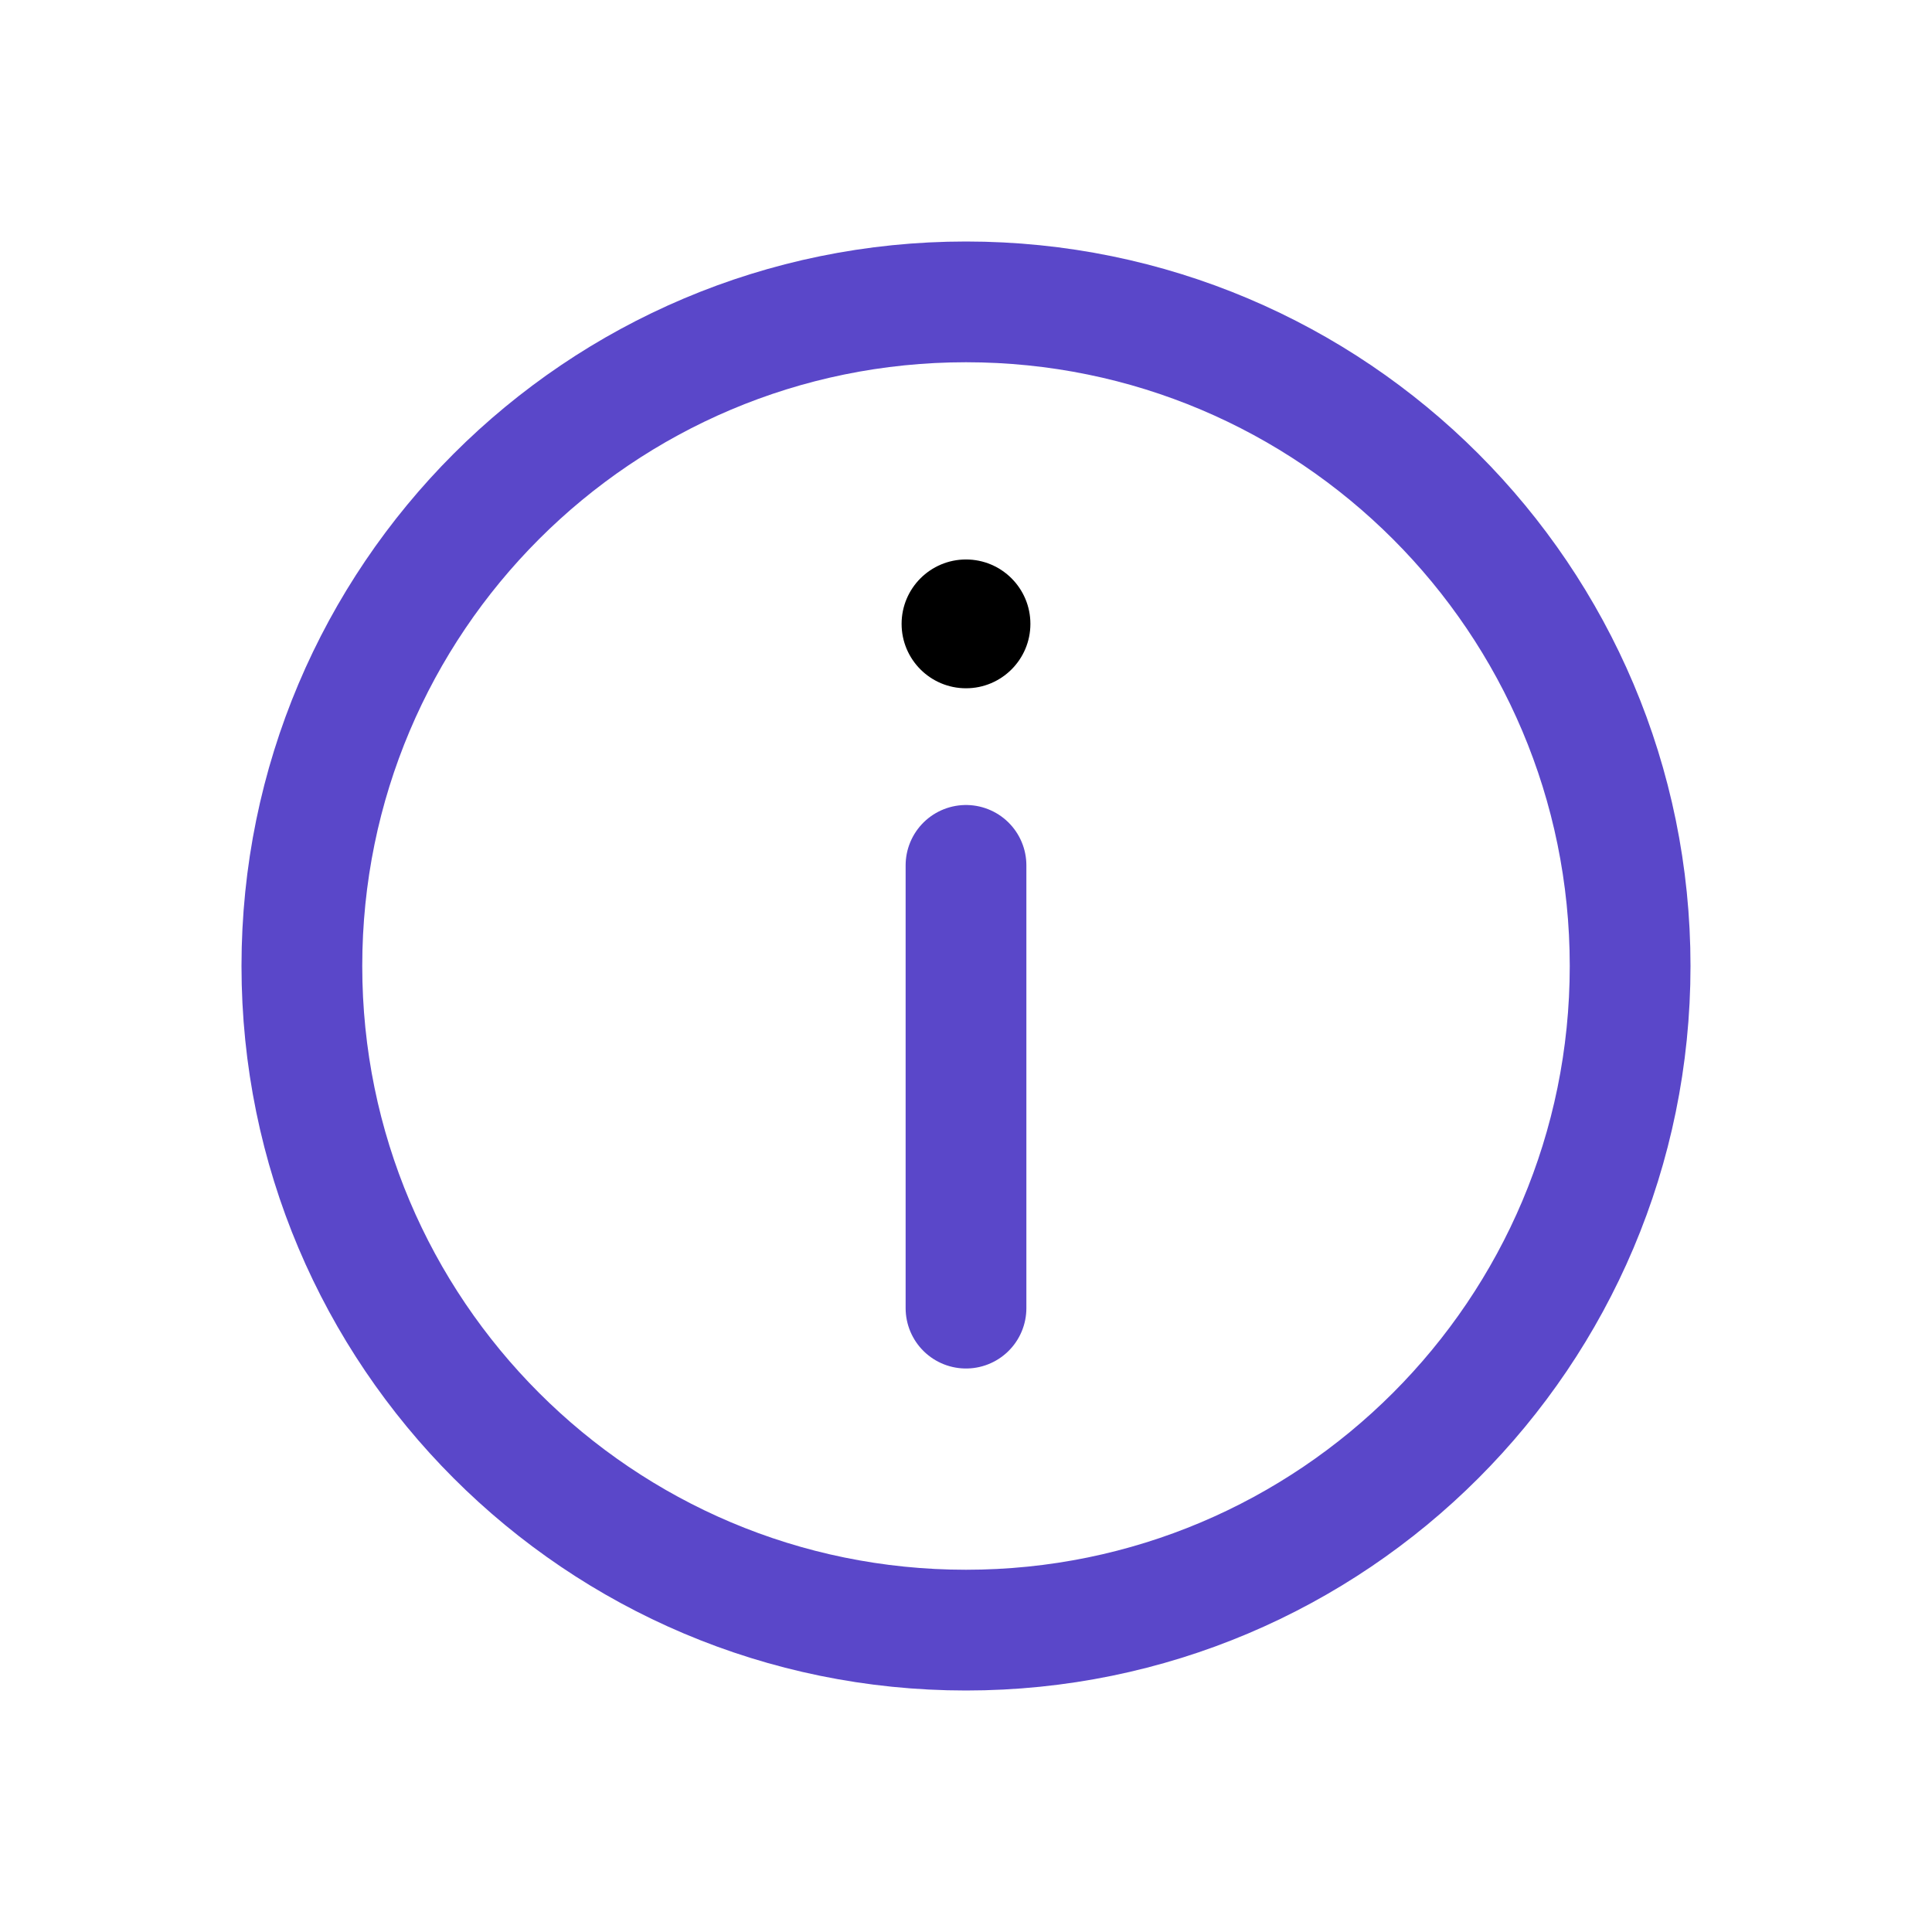
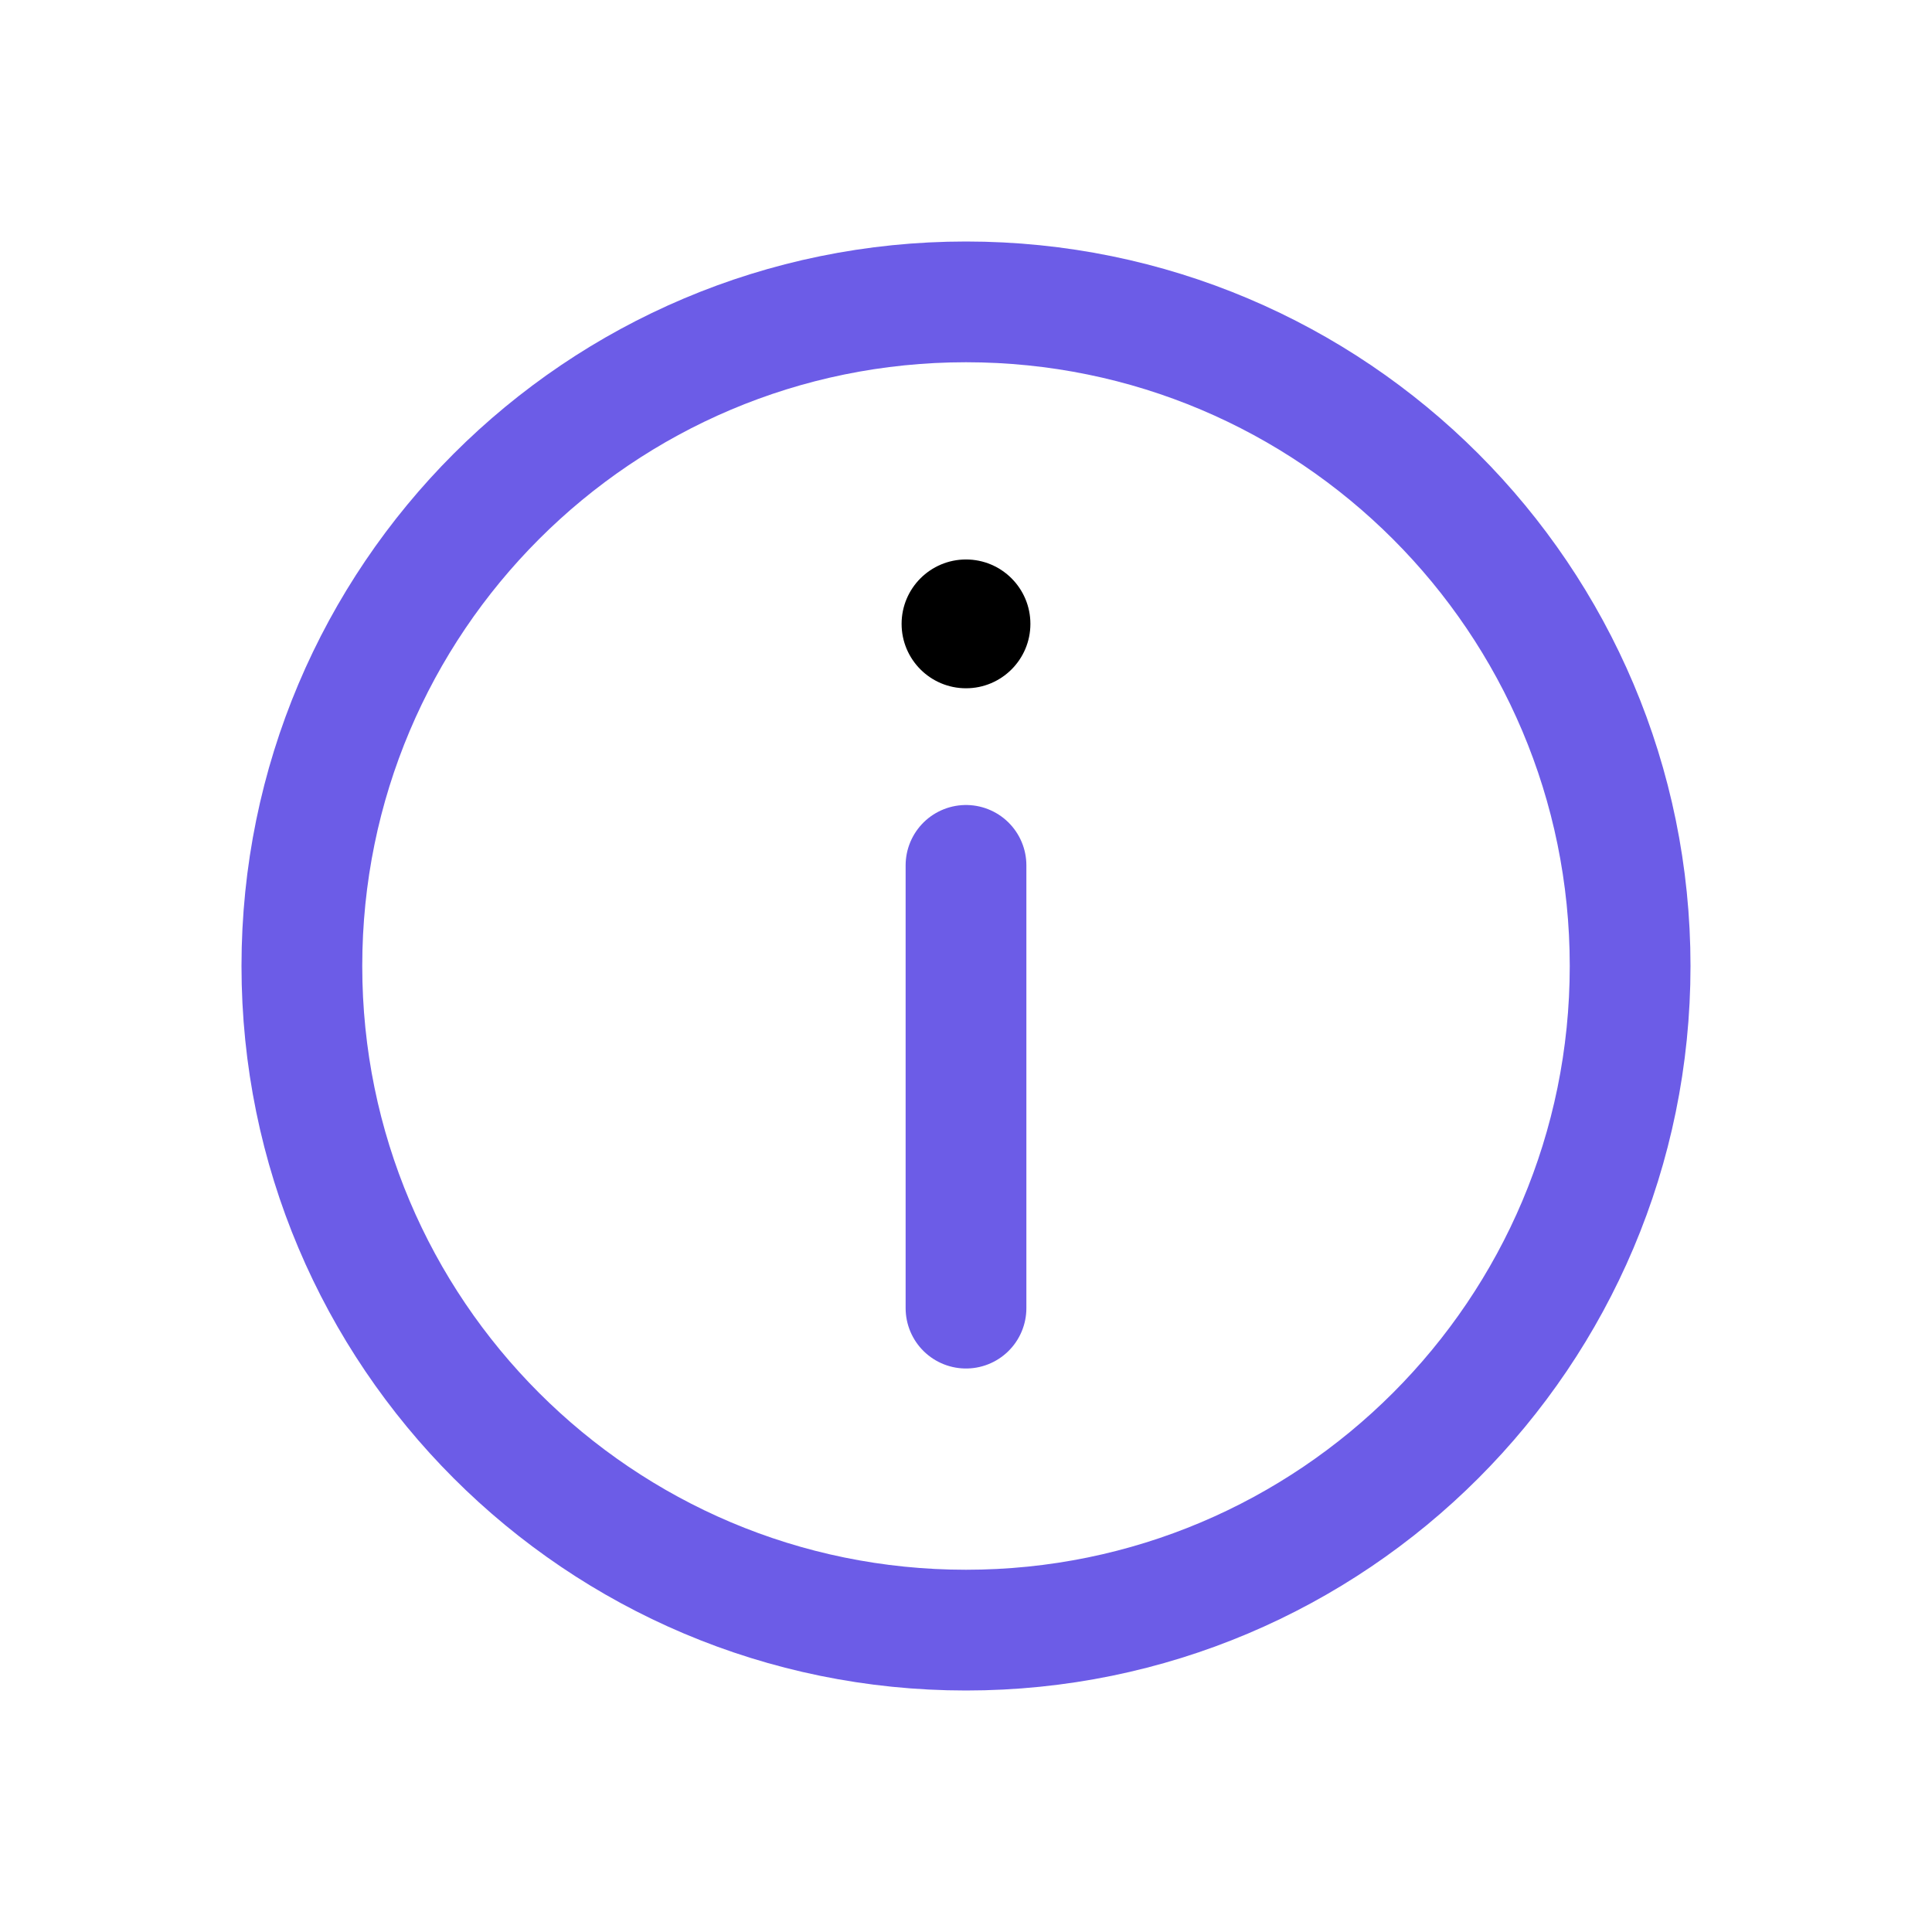
<svg xmlns="http://www.w3.org/2000/svg" viewBox="0 0 48 48" width="48" height="48">
-   <g fill="none" stroke="#5A47C9" stroke-width="3" stroke-linecap="round" stroke-linejoin="round">
+   <g fill="none" stroke="#6C5CE7" stroke-width="3" stroke-linecap="round" stroke-linejoin="round">
    <circle cx="24" cy="24" r="16.5" />
    <path d="M24 21.5 v11" />
    <circle cx="24" cy="15.5" r="1.6" fill="currentColor" stroke="none" />
  </g>
</svg>
